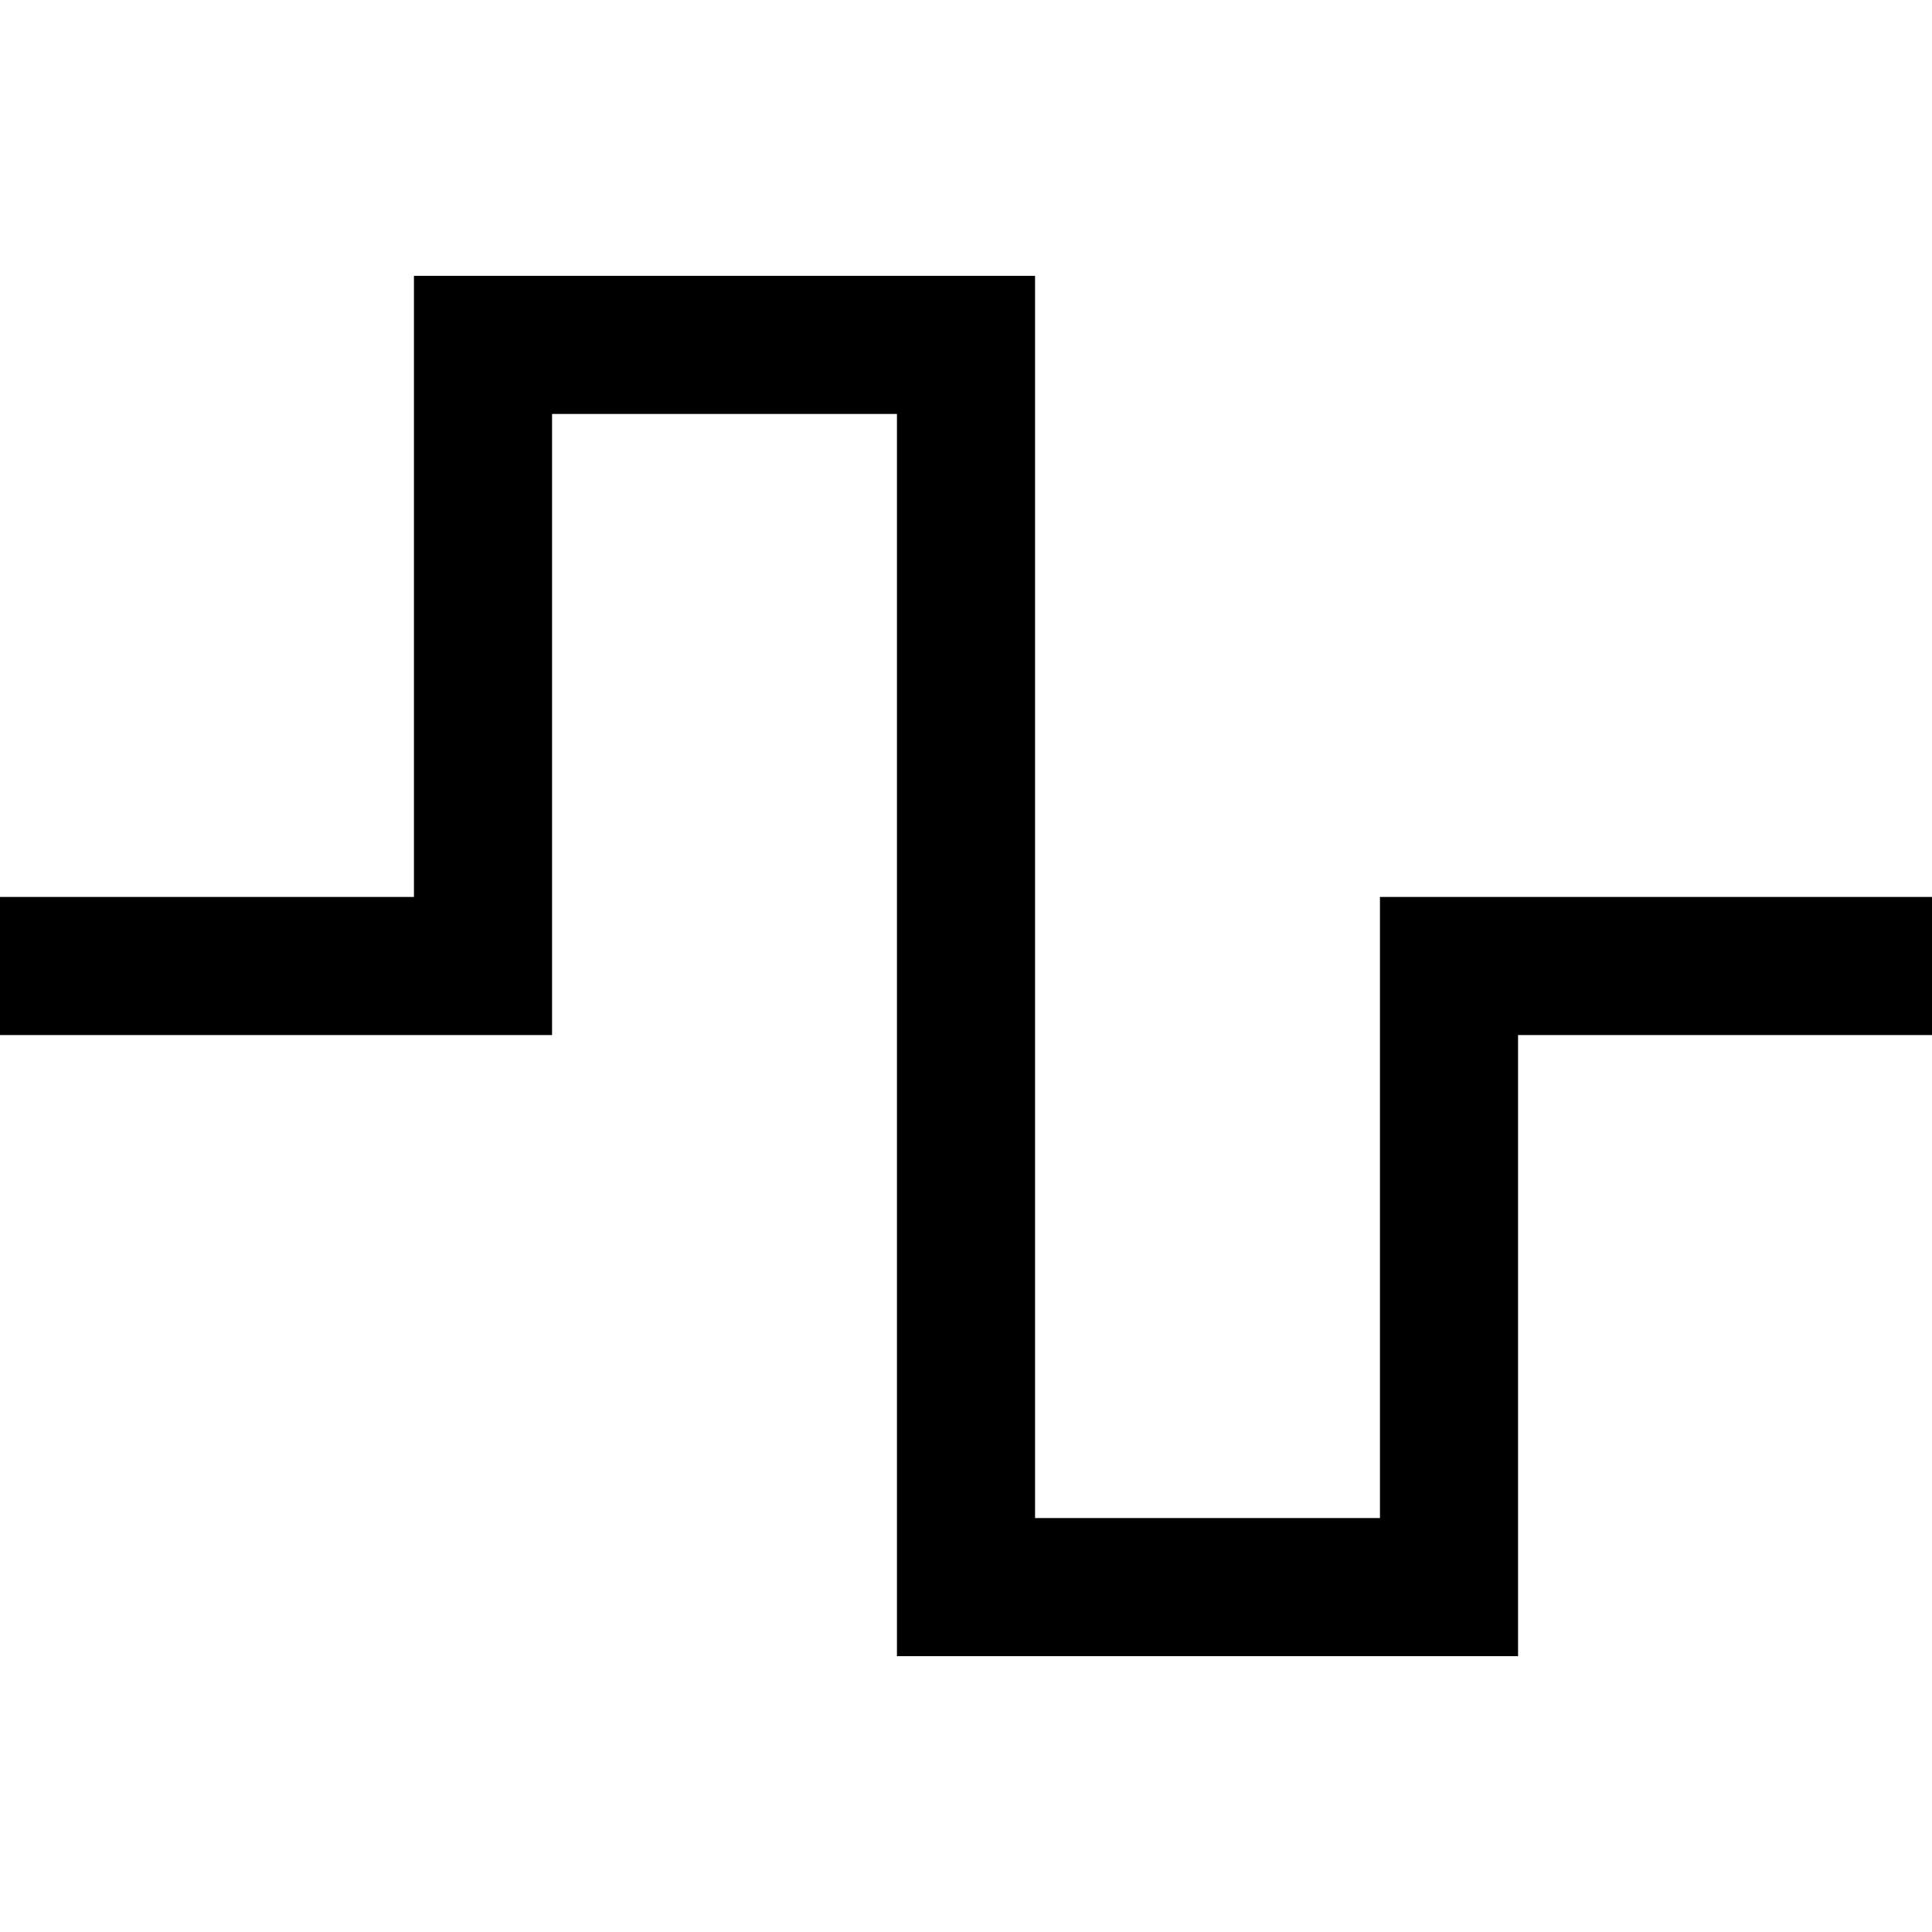
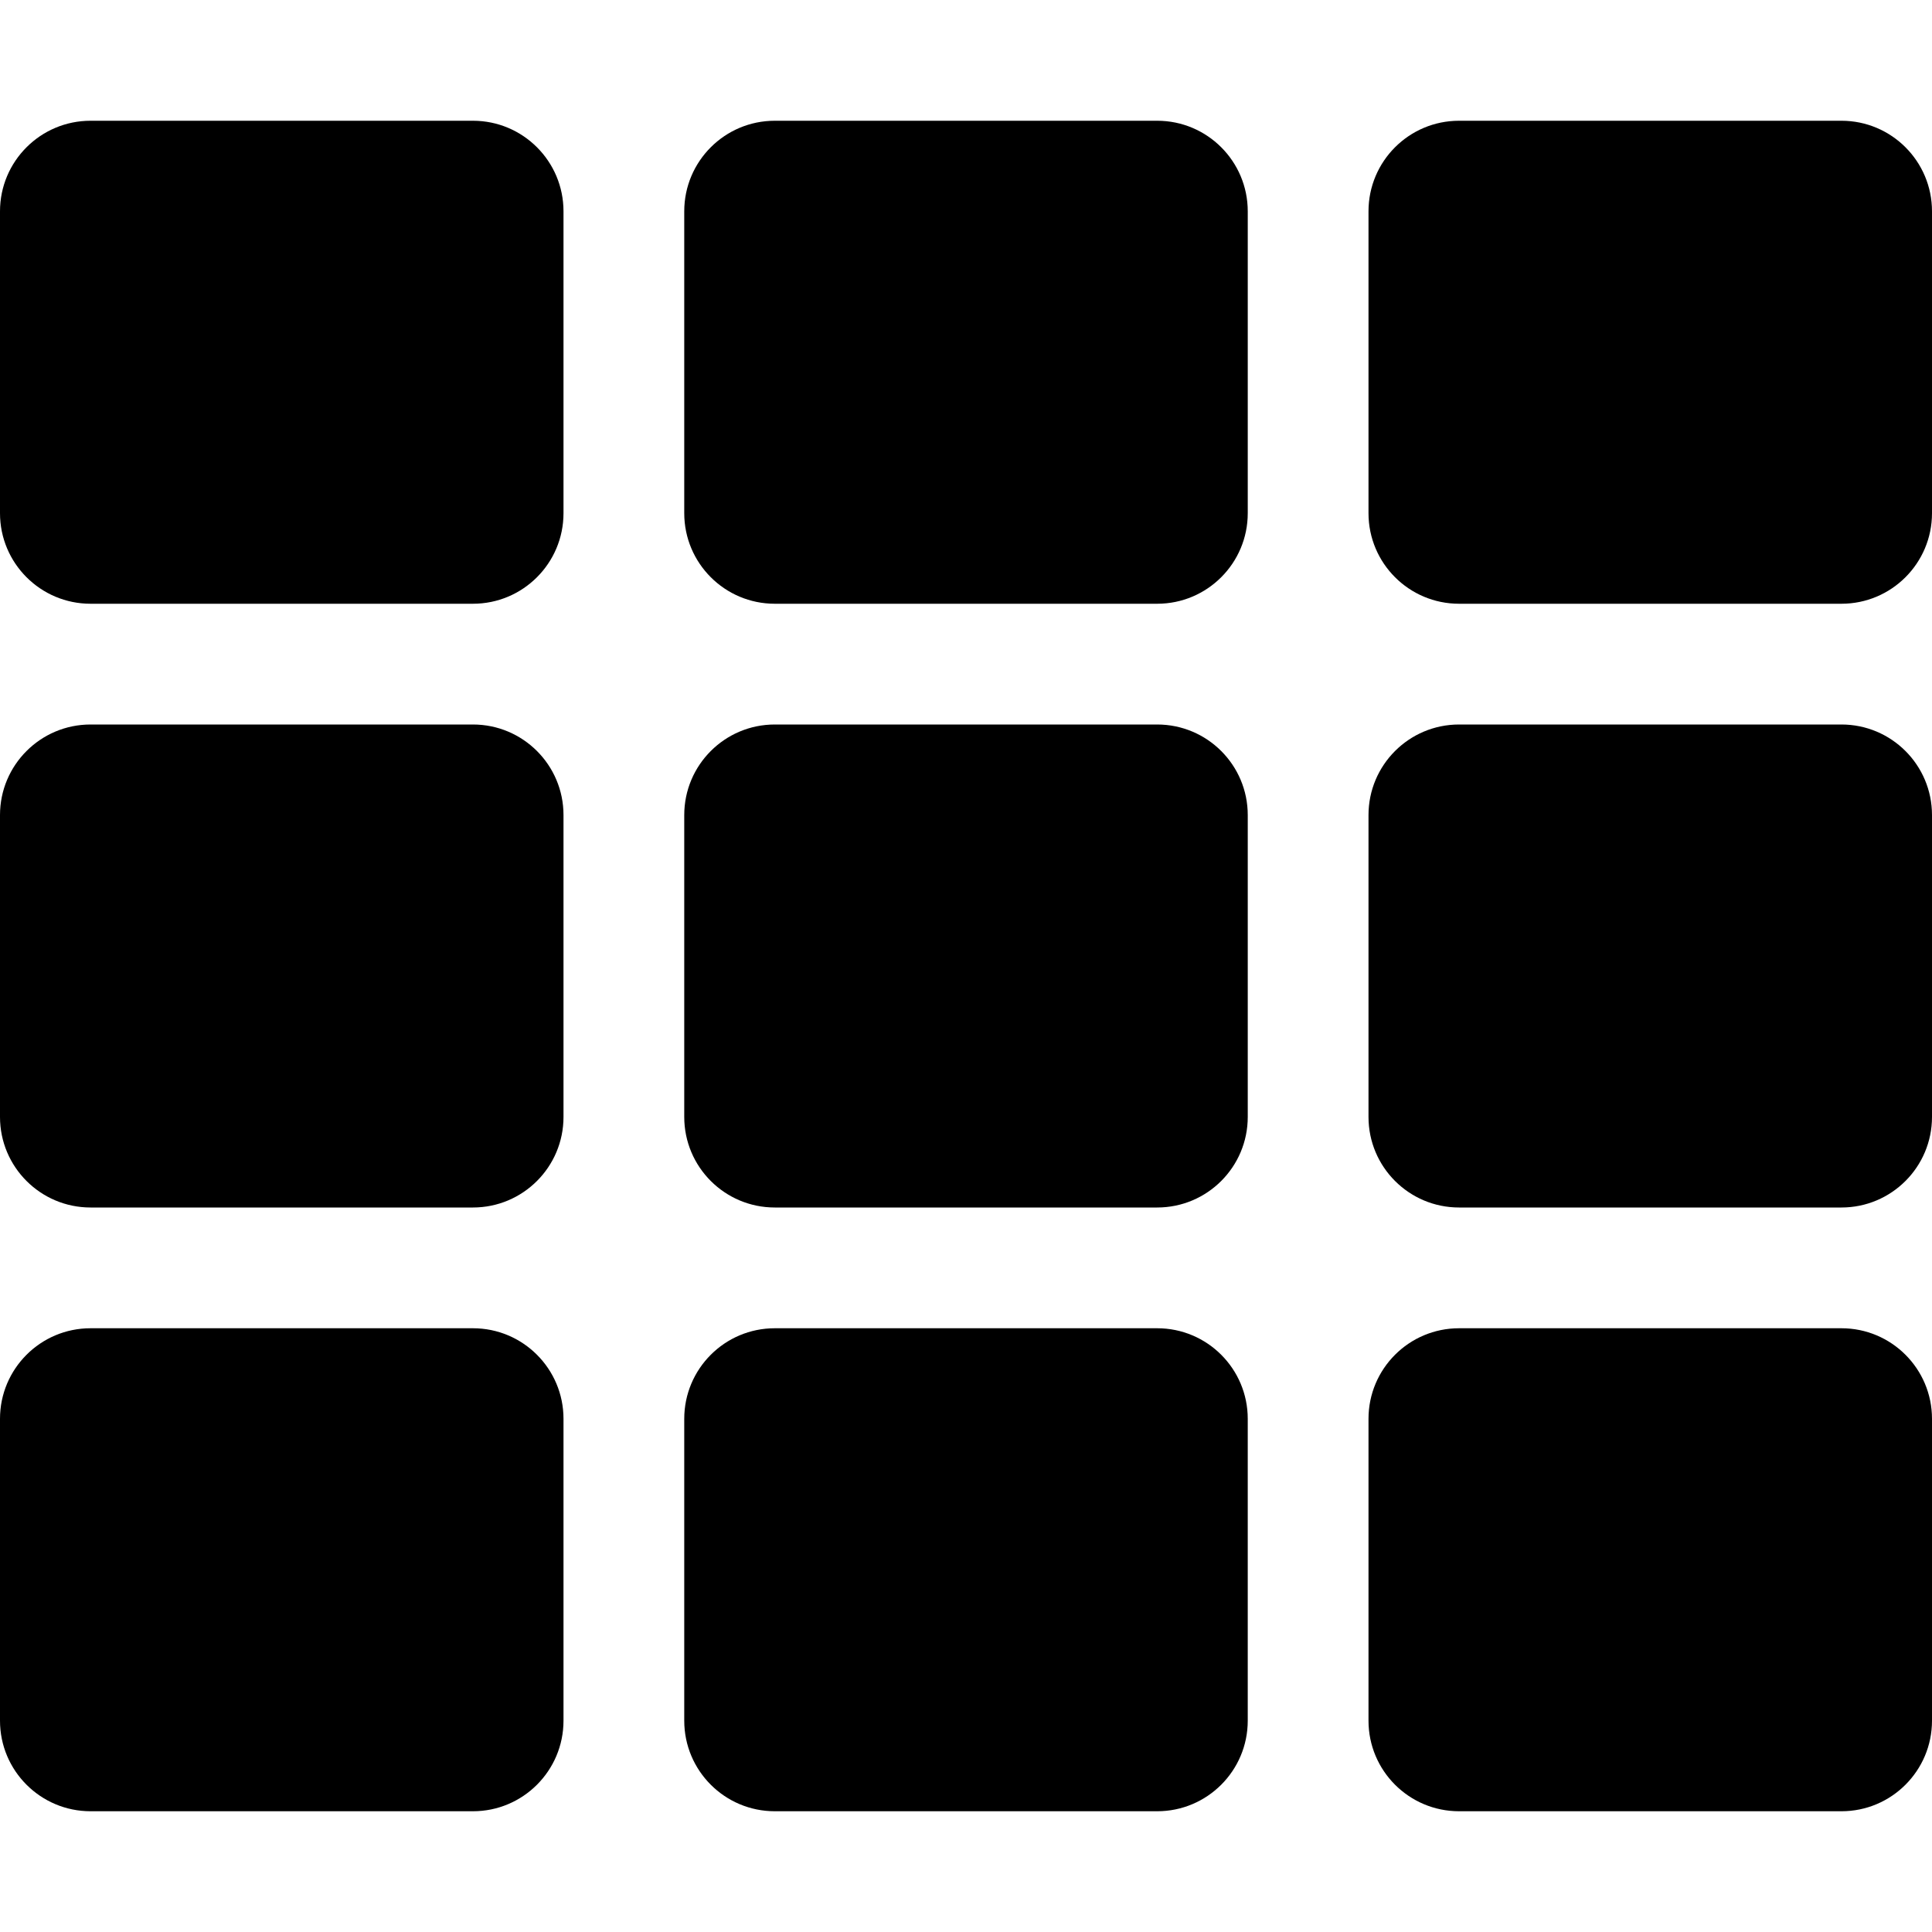
- <svg xmlns="http://www.w3.org/2000/svg" version="1.1" id="Layer_1" x="0px" y="0px" viewBox="0 0 512 512" style="enable-background:new 0 0 512 512;" xml:space="preserve">
-   <g>
-     <polygon points="109.7,73.1 109.7,237.7 0,237.7 0,274.3 146.3,274.3 146.3,109.7 237.7,109.7 237.7,438.9 402.3,438.9    402.3,274.3 512,274.3 512,237.7 365.7,237.7 365.7,402.3 274.3,402.3 274.3,73.1  " />
-   </g>
+ <svg xmlns="http://www.w3.org/2000/svg" viewBox="0 0 512 512">
+   <path d="M149.333 56v80c0 13.255-10.745 24-24 24H24c-13.255 0-24-10.745-24-24V56c0-13.255 10.745-24 24-24h101.333c13.255 0 24 10.745 24 24zm181.334 240v-80c0-13.255-10.745-24-24-24H205.333c-13.255 0-24 10.745-24 24v80c0 13.255 10.745 24 24 24h101.333c13.256 0 24.001-10.745 24.001-24zm32-240v80c0 13.255 10.745 24 24 24H488c13.255 0 24-10.745 24-24V56c0-13.255-10.745-24-24-24H386.667c-13.255 0-24 10.745-24 24zm-32 80V56c0-13.255-10.745-24-24-24H205.333c-13.255 0-24 10.745-24 24v80c0 13.255 10.745 24 24 24h101.333c13.256 0 24.001-10.745 24.001-24zm-205.334 56H24c-13.255 0-24 10.745-24 24v80c0 13.255 10.745 24 24 24h101.333c13.255 0 24-10.745 24-24v-80c0-13.255-10.745-24-24-24zM0 376v80c0 13.255 10.745 24 24 24h101.333c13.255 0 24-10.745 24-24v-80c0-13.255-10.745-24-24-24H24c-13.255 0-24 10.745-24 24zm386.667-56H488c13.255 0 24-10.745 24-24v-80c0-13.255-10.745-24-24-24H386.667c-13.255 0-24 10.745-24 24v80c0 13.255 10.745 24 24 24zm0 160H488c13.255 0 24-10.745 24-24v-80c0-13.255-10.745-24-24-24H386.667c-13.255 0-24 10.745-24 24v80c0 13.255 10.745 24 24 24zM181.333 376v80c0 13.255 10.745 24 24 24h101.333c13.255 0 24-10.745 24-24v-80c0-13.255-10.745-24-24-24H205.333c-13.255 0-24 10.745-24 24z" />
</svg>
